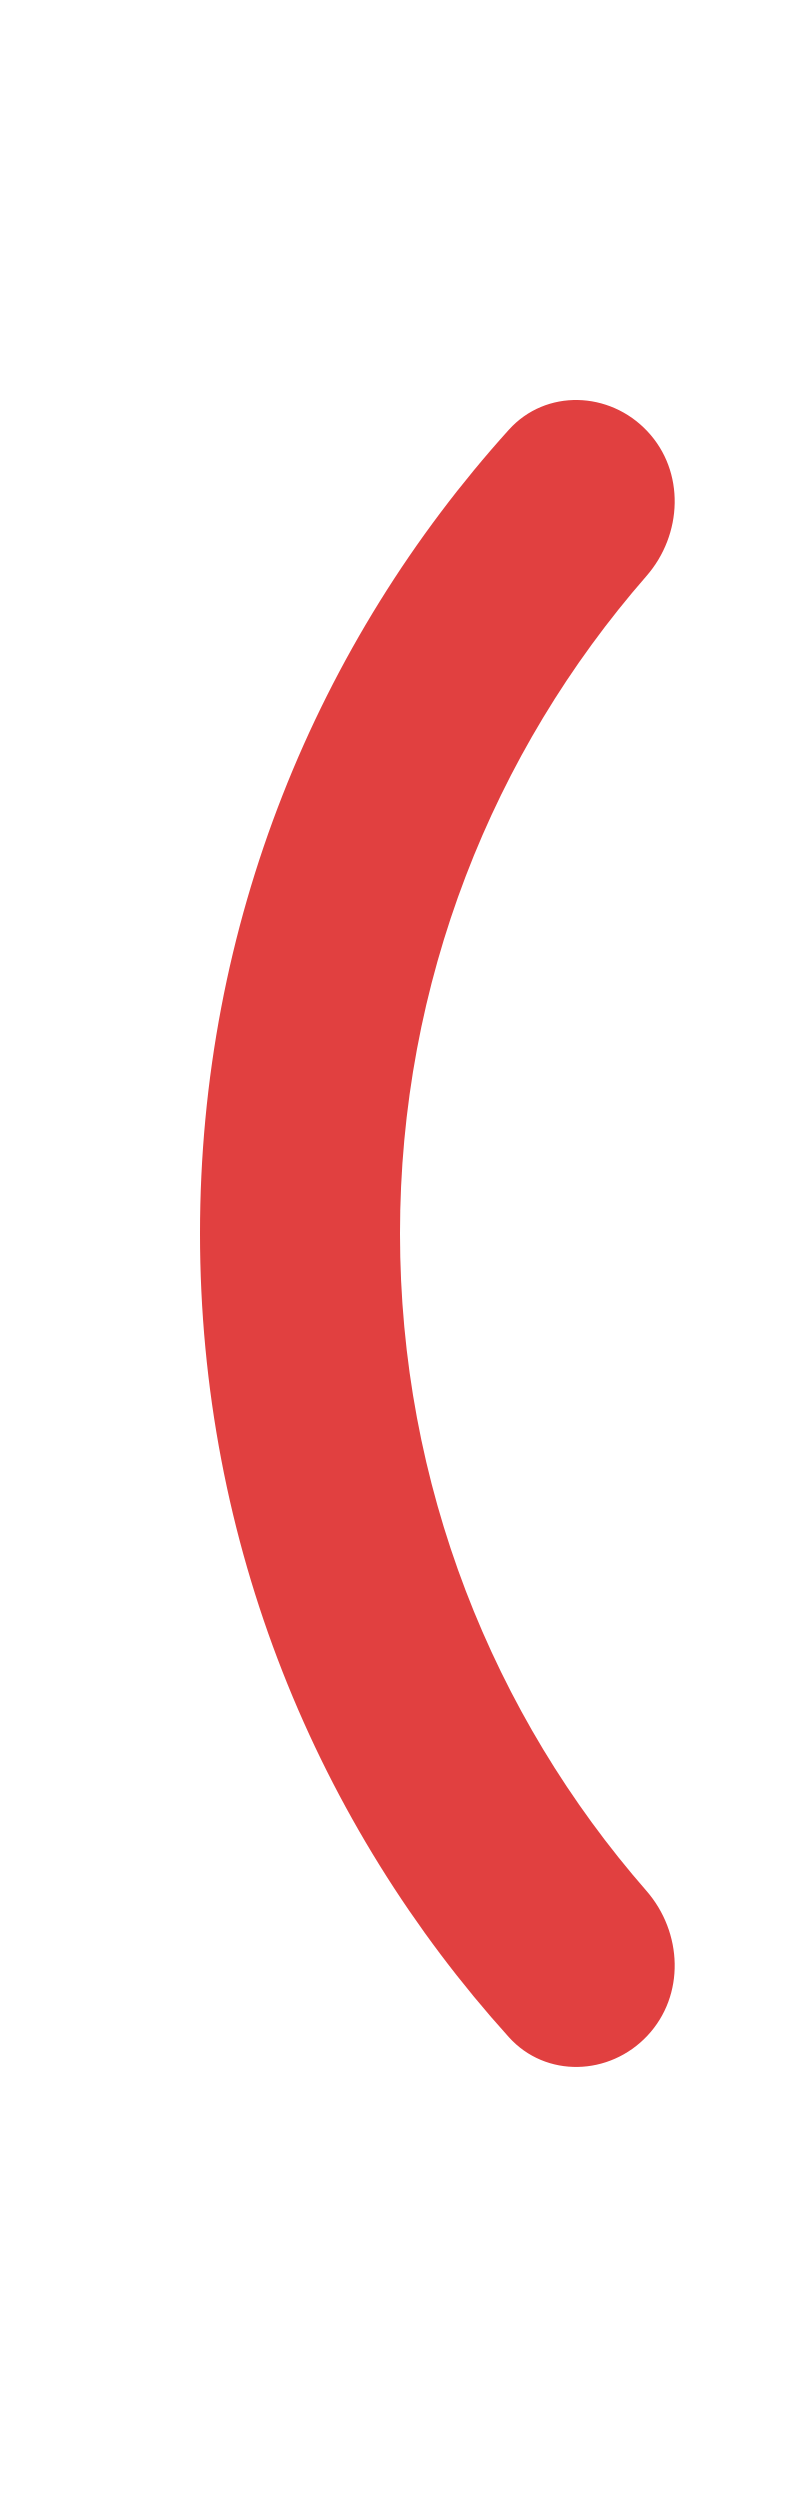
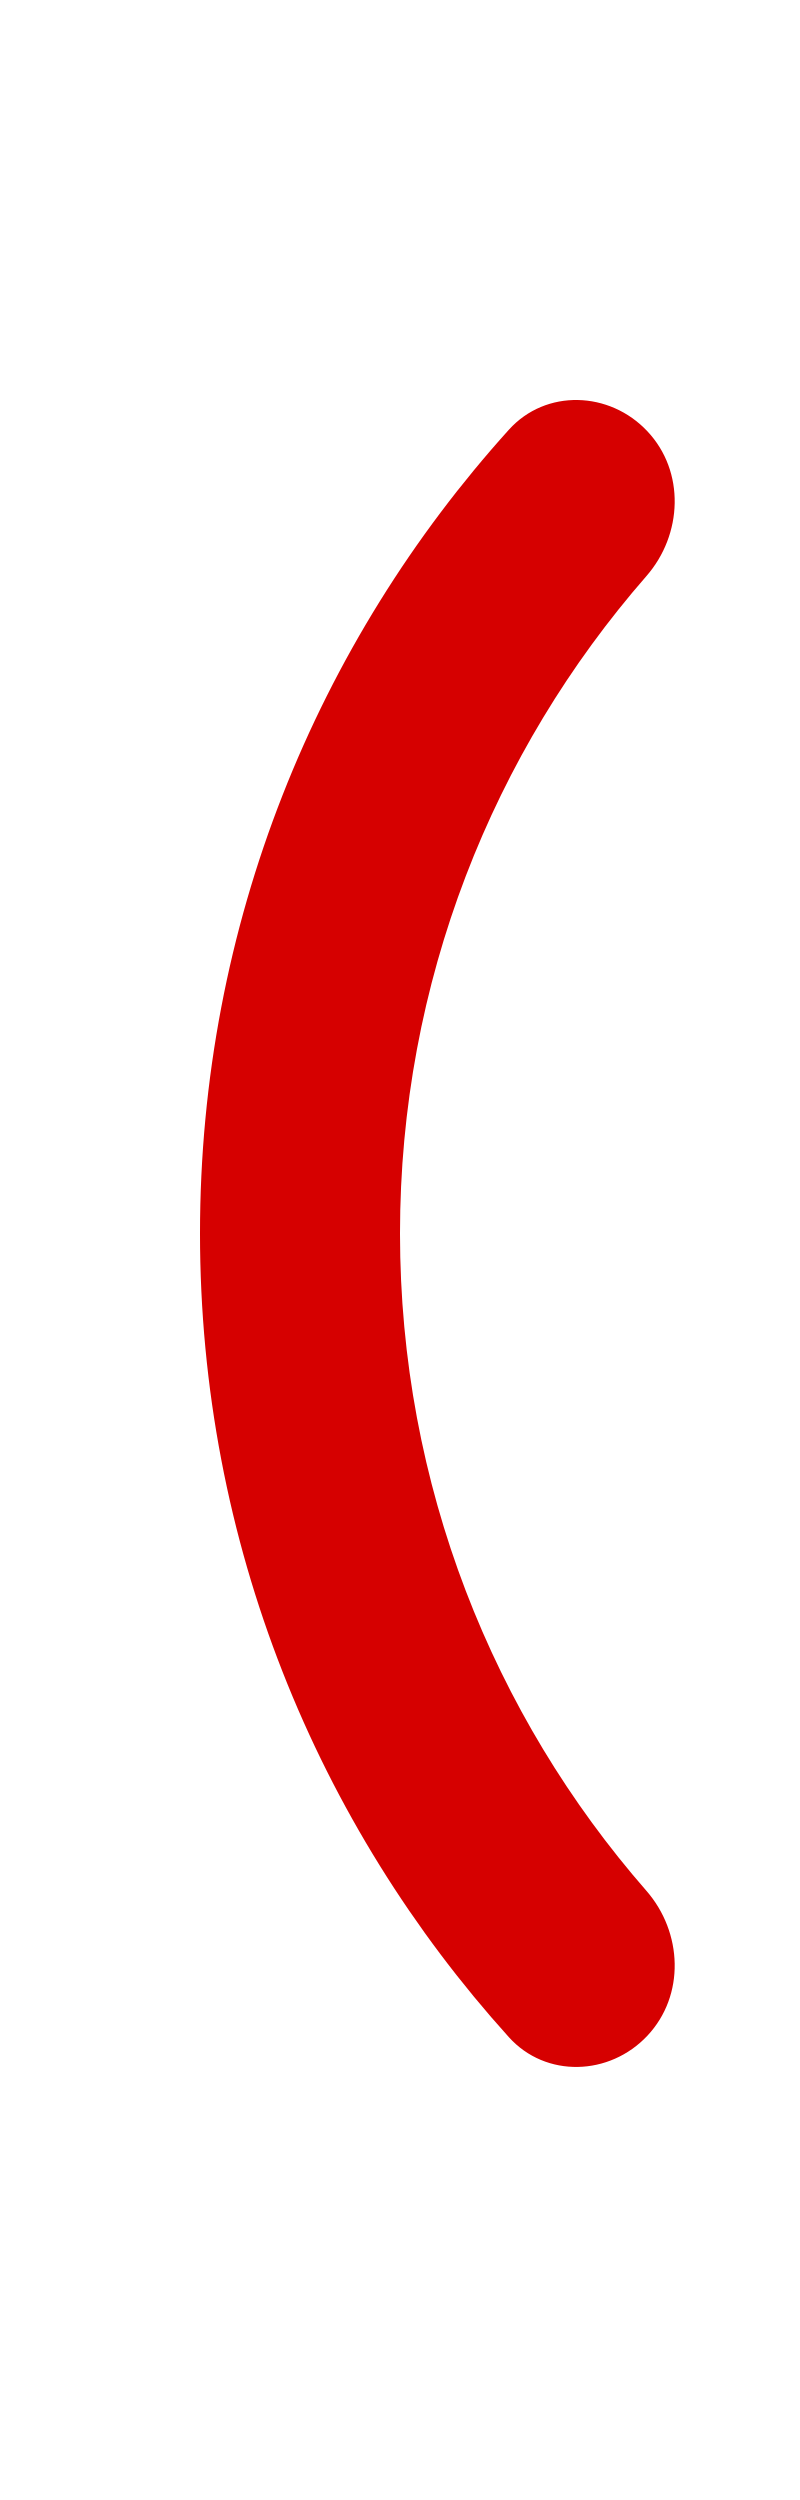
<svg xmlns="http://www.w3.org/2000/svg" width="8" height="25" viewBox="0 0 8 25" fill="none">
-   <path d="M6.474 4.313C6.096 3.91 5.459 3.887 5.089 4.297C3.169 6.425 2 9.243 2 12.335C2 15.426 3.169 18.245 5.089 20.372C5.459 20.782 6.096 20.76 6.474 20.357C6.852 19.954 6.827 19.324 6.464 18.908C4.93 17.151 4 14.851 4 12.335C4 9.818 4.93 7.519 6.464 5.761C6.827 5.345 6.852 4.715 6.474 4.313Z" fill="#d60000" fill-opacity="0.75" />
+   <path d="M6.474 4.313C6.096 3.91 5.459 3.887 5.089 4.297C3.169 6.425 2 9.243 2 12.335C2 15.426 3.169 18.245 5.089 20.372C5.459 20.782 6.096 20.76 6.474 20.357C6.852 19.954 6.827 19.324 6.464 18.908C4.93 17.151 4 14.851 4 12.335C4 9.818 4.93 7.519 6.464 5.761C6.827 5.345 6.852 4.715 6.474 4.313Z" fill="#d60000" fill-opacity="1.00" />
</svg>
